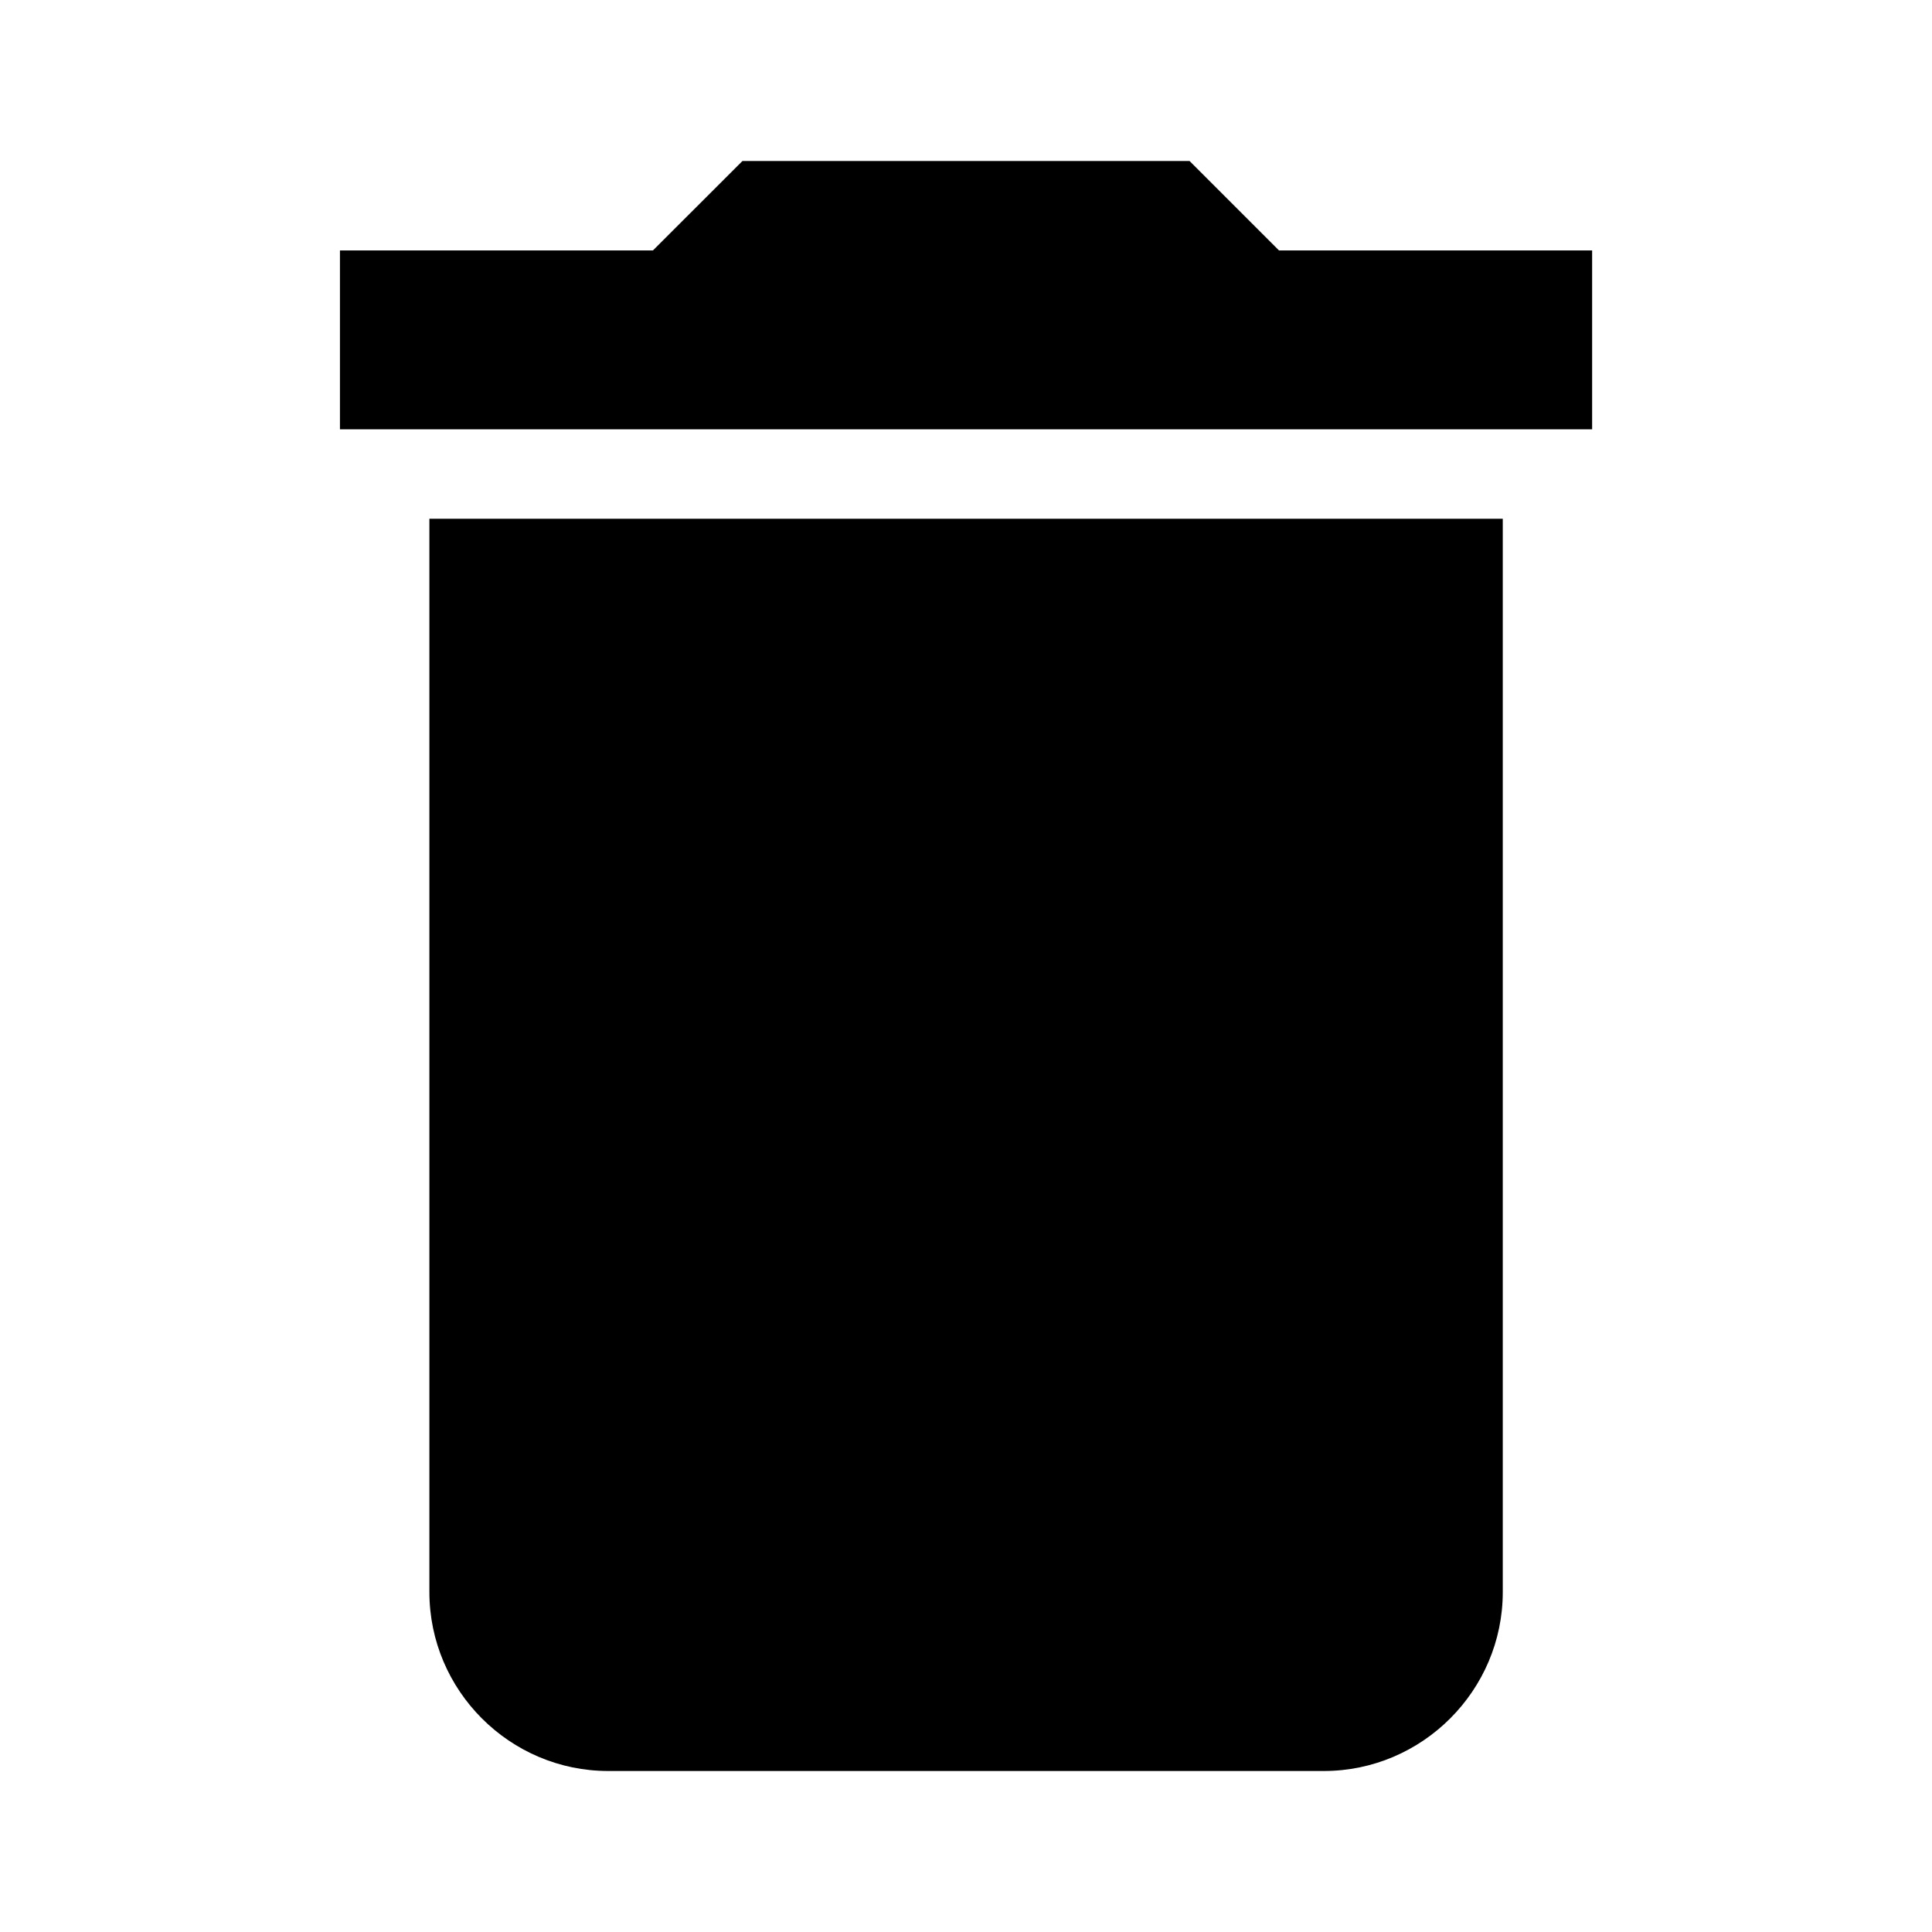
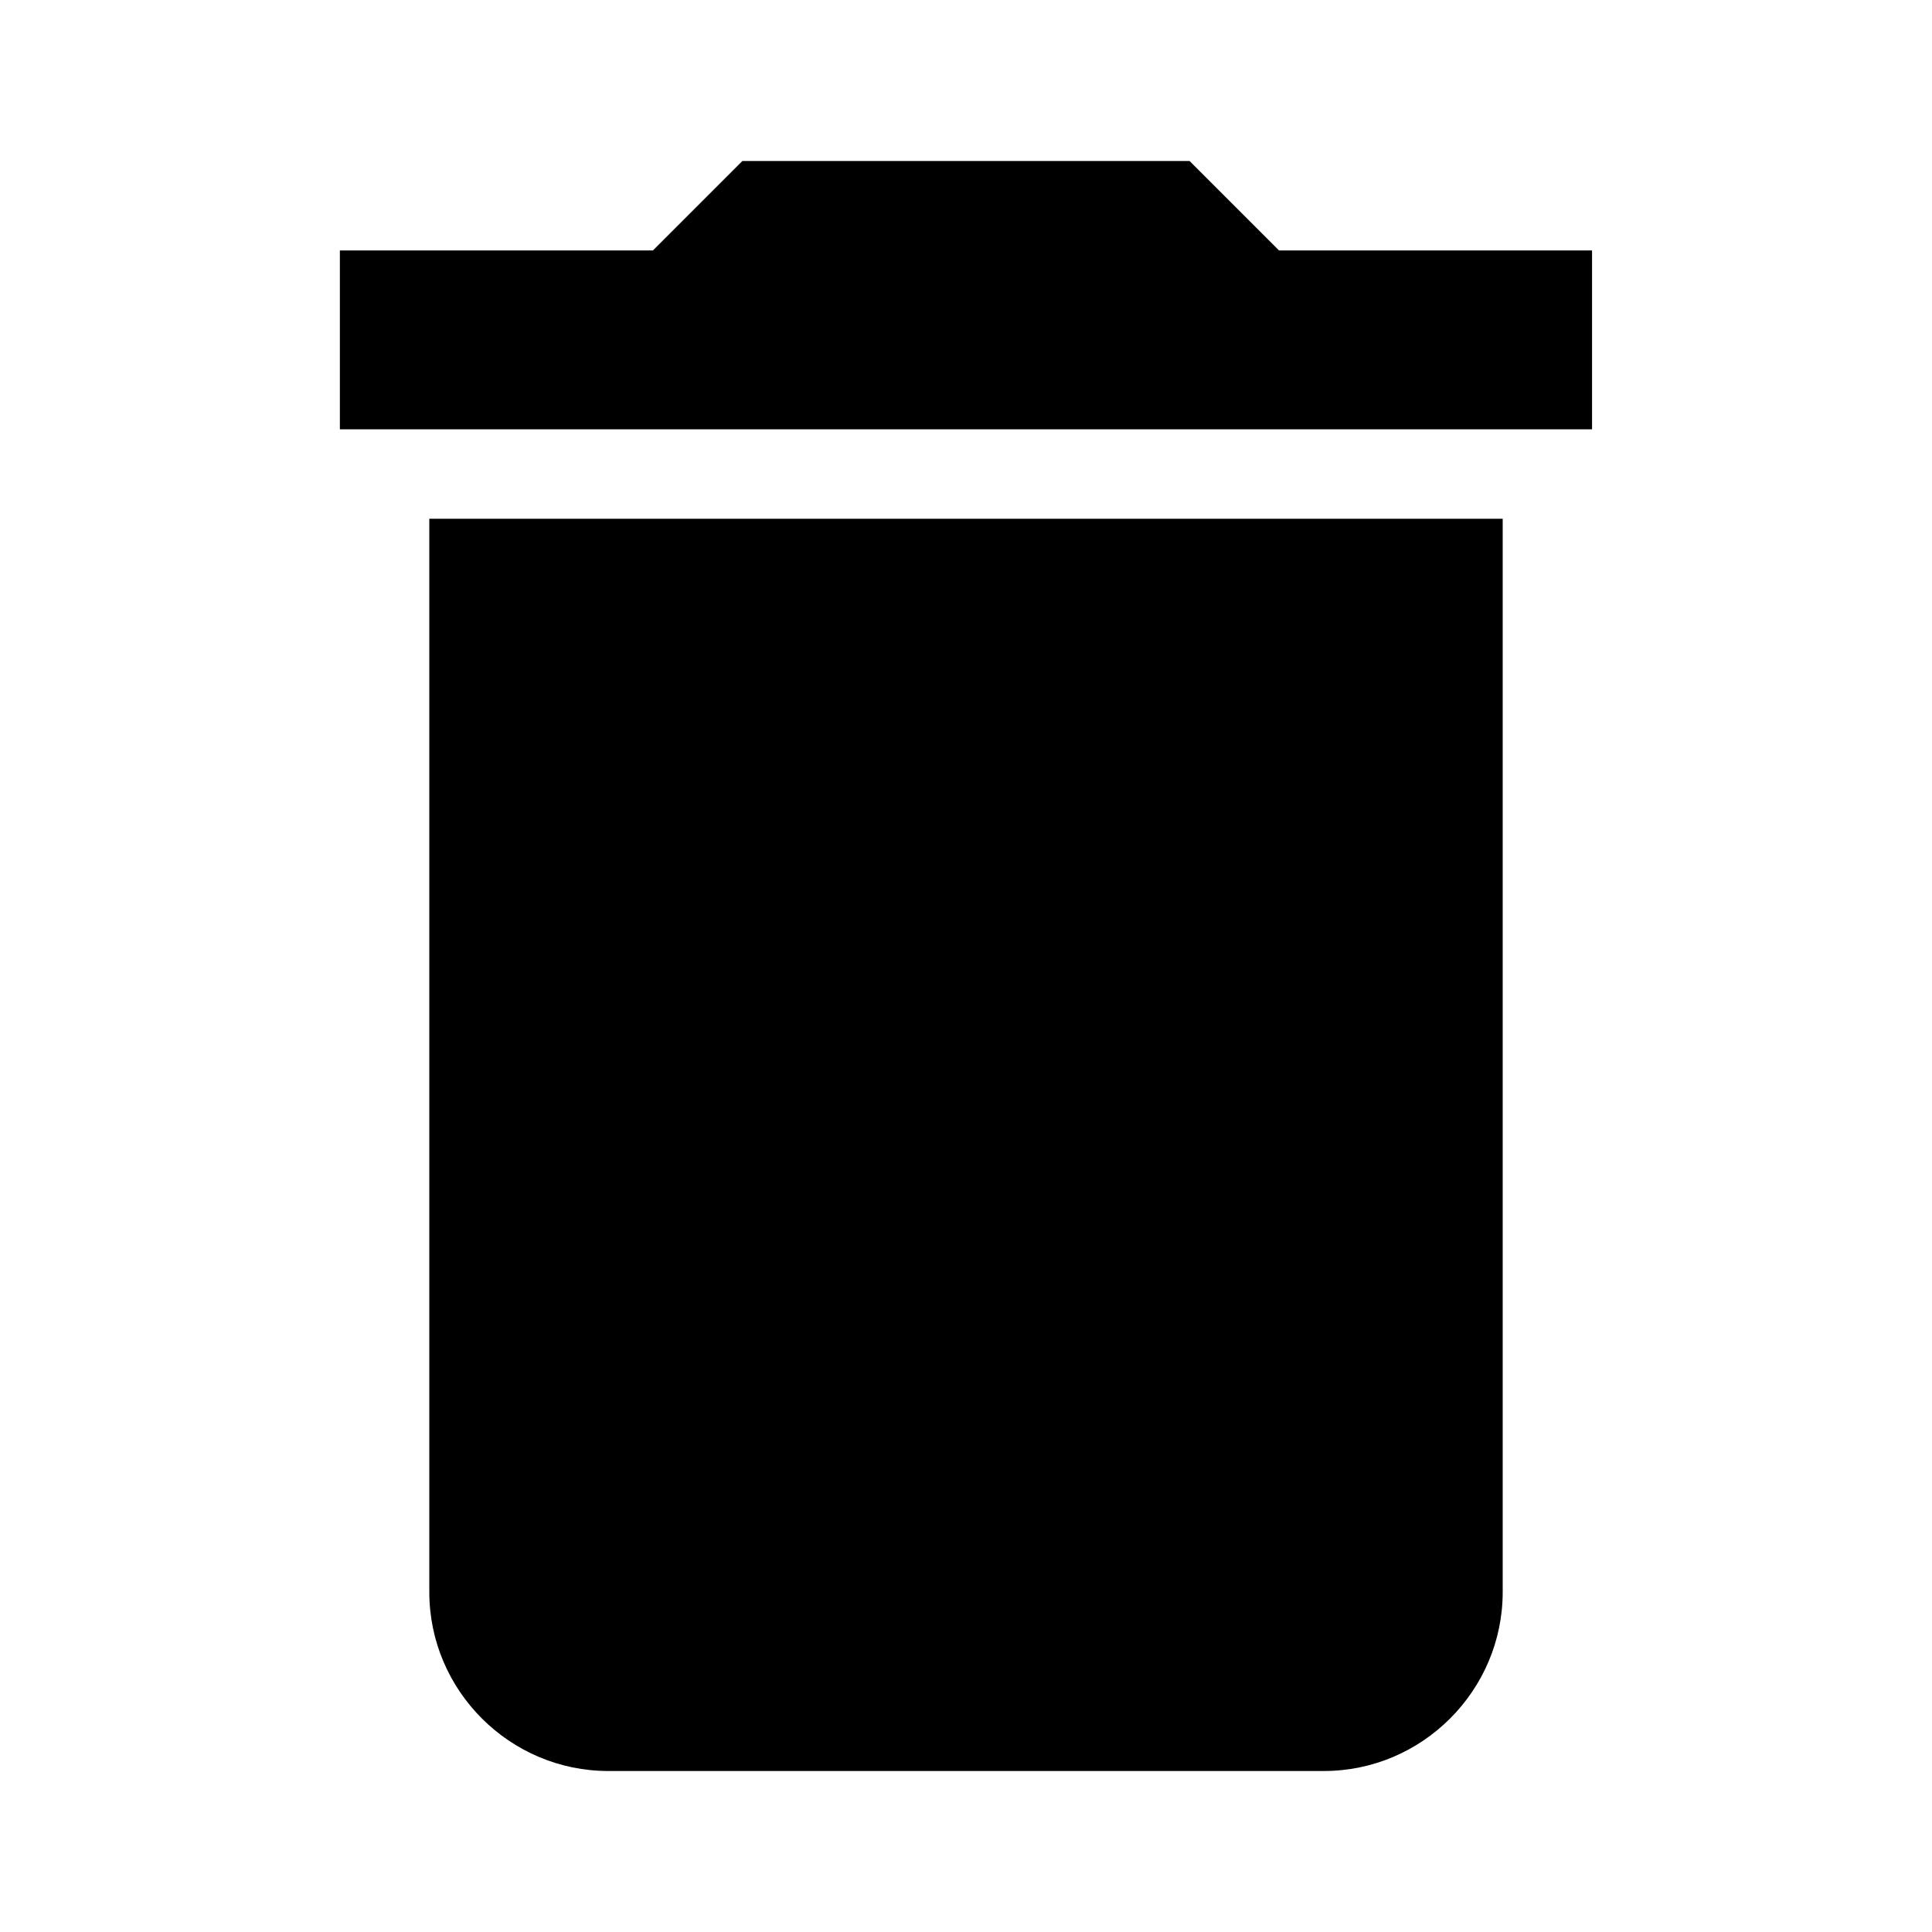
- <svg xmlns="http://www.w3.org/2000/svg" version="1.1" id="icon_delete" x="0px" y="0px" width="24px" height="24px" viewBox="0 0 24 24" enable-background="new 0 0 24 24" xml:space="preserve">
-   <path d="M5.334,19.777C5.334,21,6.333,22,7.556,22h8.889c1.222,0,2.223-1,2.223-2.223V6.444H5.334V19.777z M19.777,3.111h-3.889  L14.777,2H9.223L8.111,3.111H4.223v2.222h15.555V3.111z" />
+ <svg xmlns="http://www.w3.org/2000/svg" version="1.1" id="master" x="0px" y="0px" width="24px" height="24px" viewBox="0 0 24 24" enable-background="new 0 0 24 24" xml:space="preserve">
+   <path d="M5.333,19.777C5.333,21,6.333,22,7.556,22h8.89c1.221,0,2.221-1,2.221-2.223V6.444H5.333V19.777z M19.777,3.111h-3.889  L14.777,2H9.222L8.111,3.111H4.222v2.222h15.555V3.111z" />
</svg>
